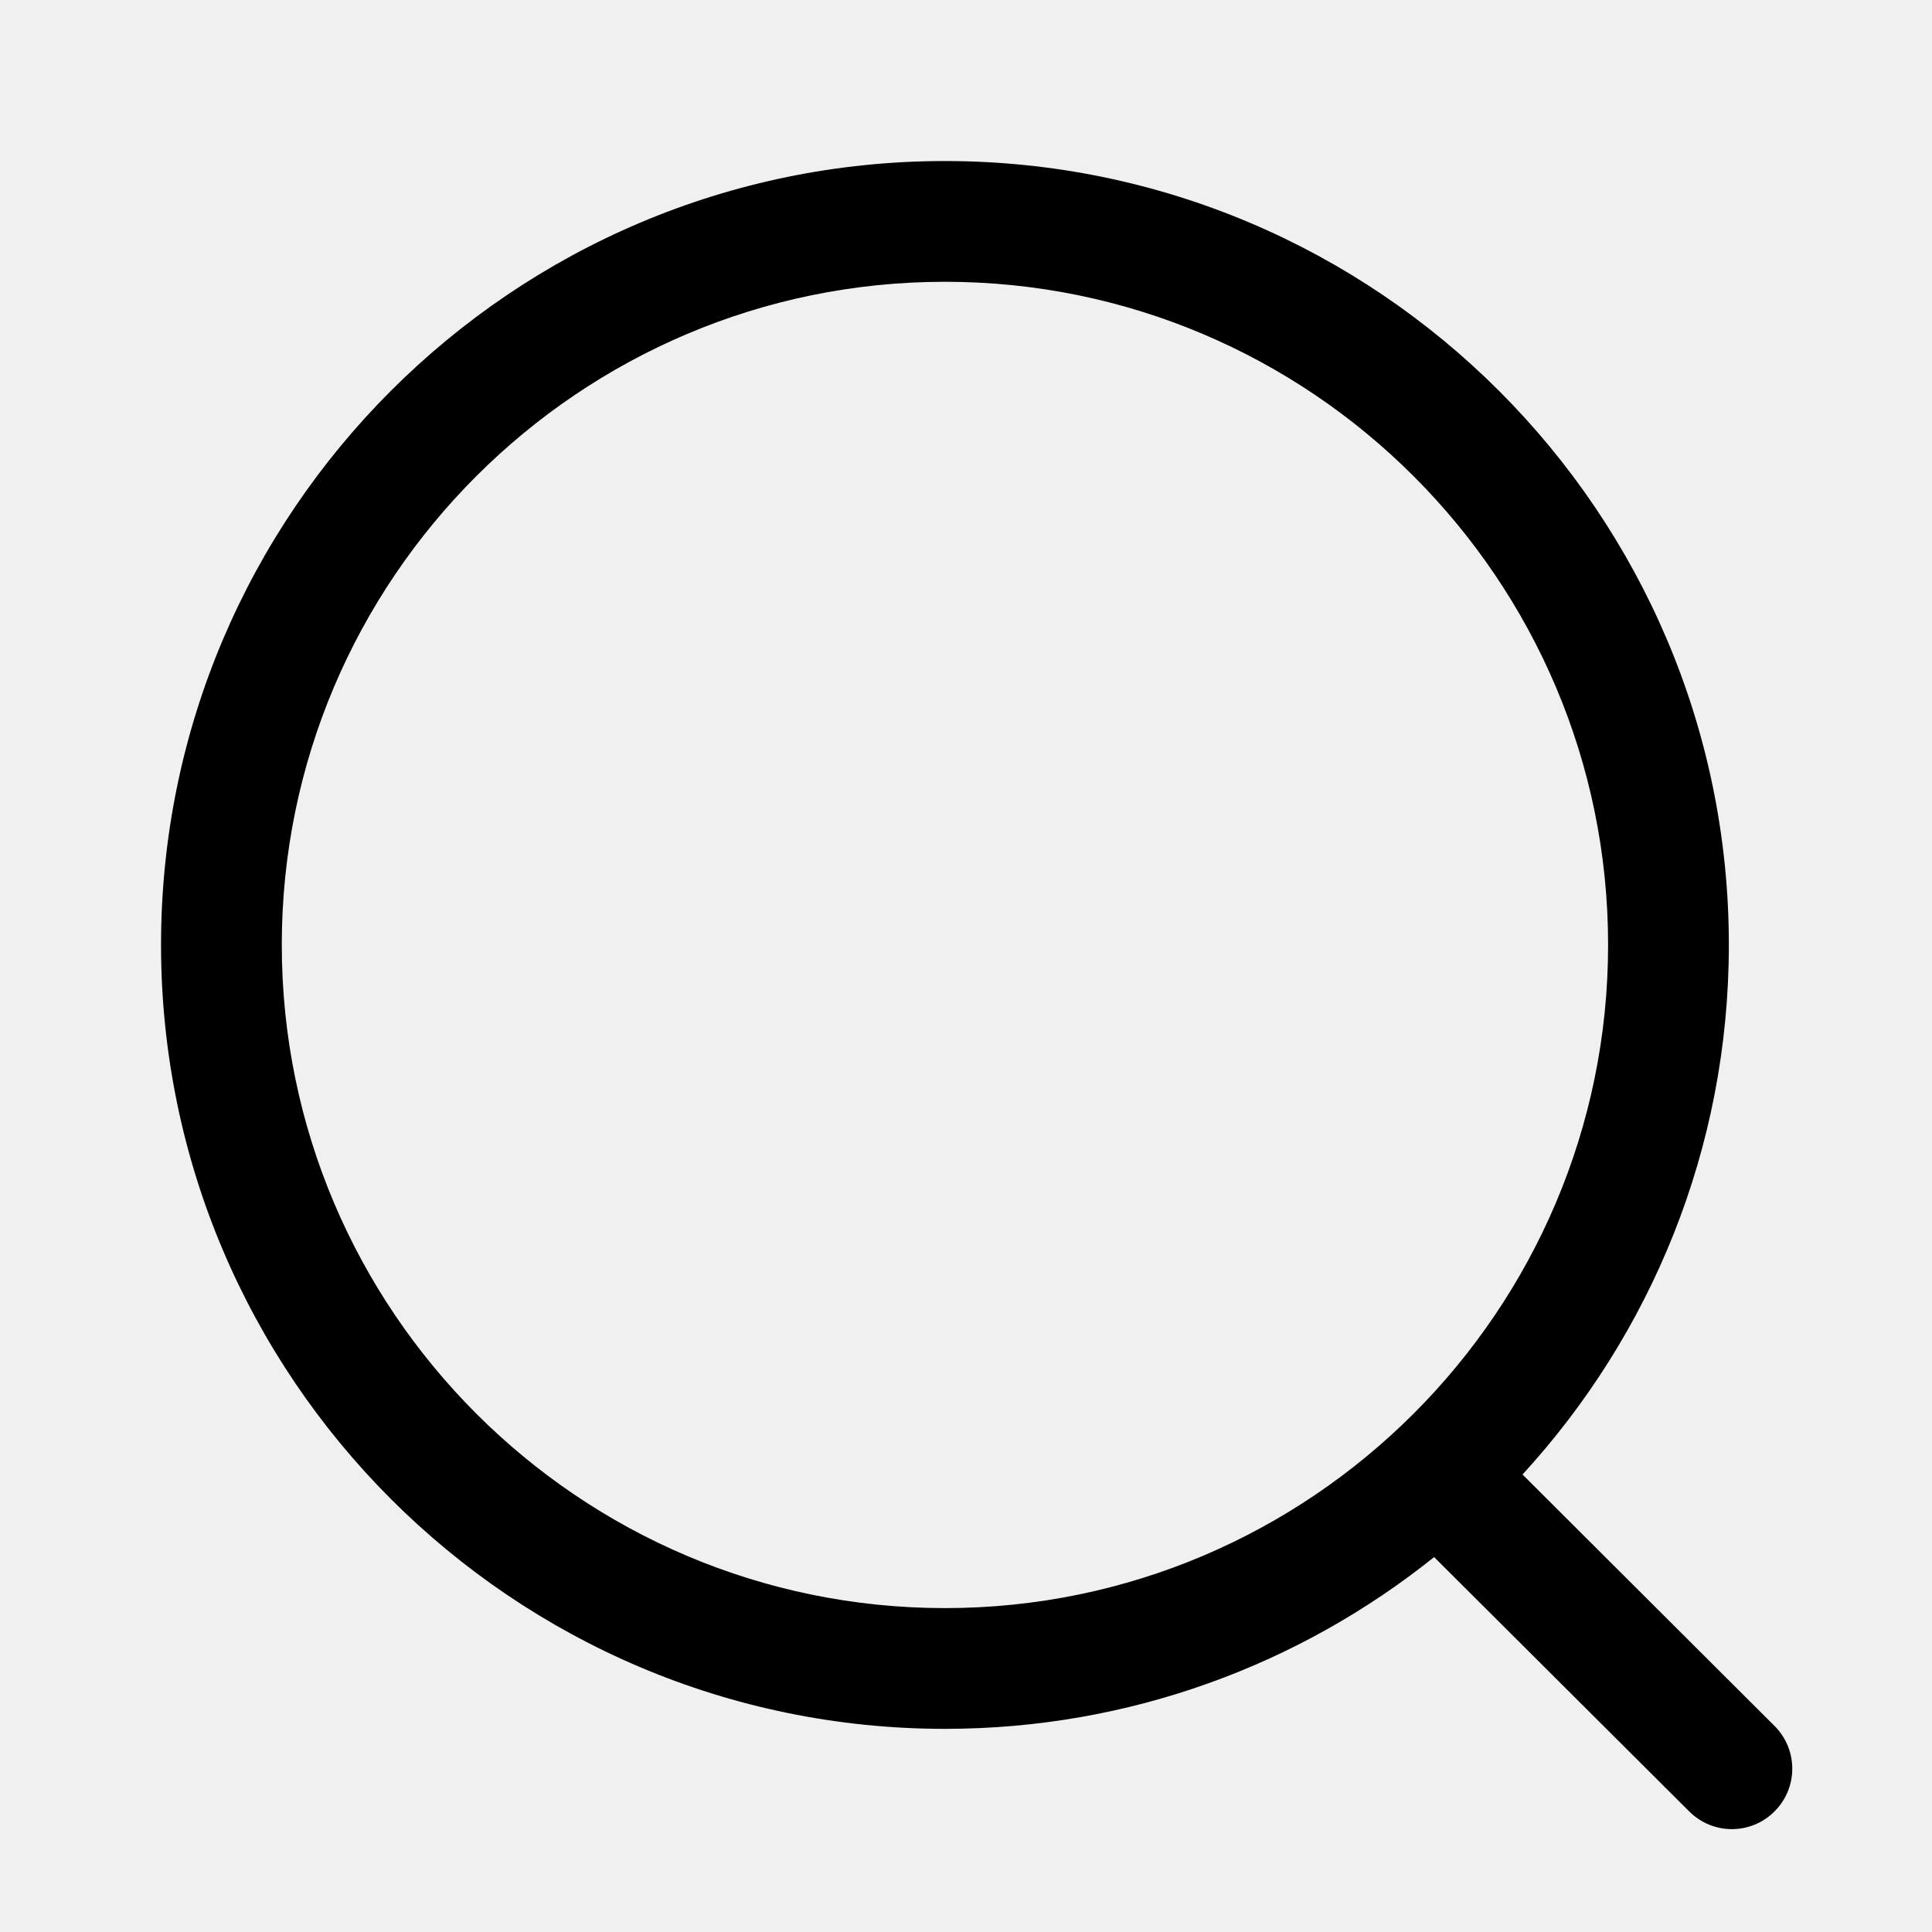
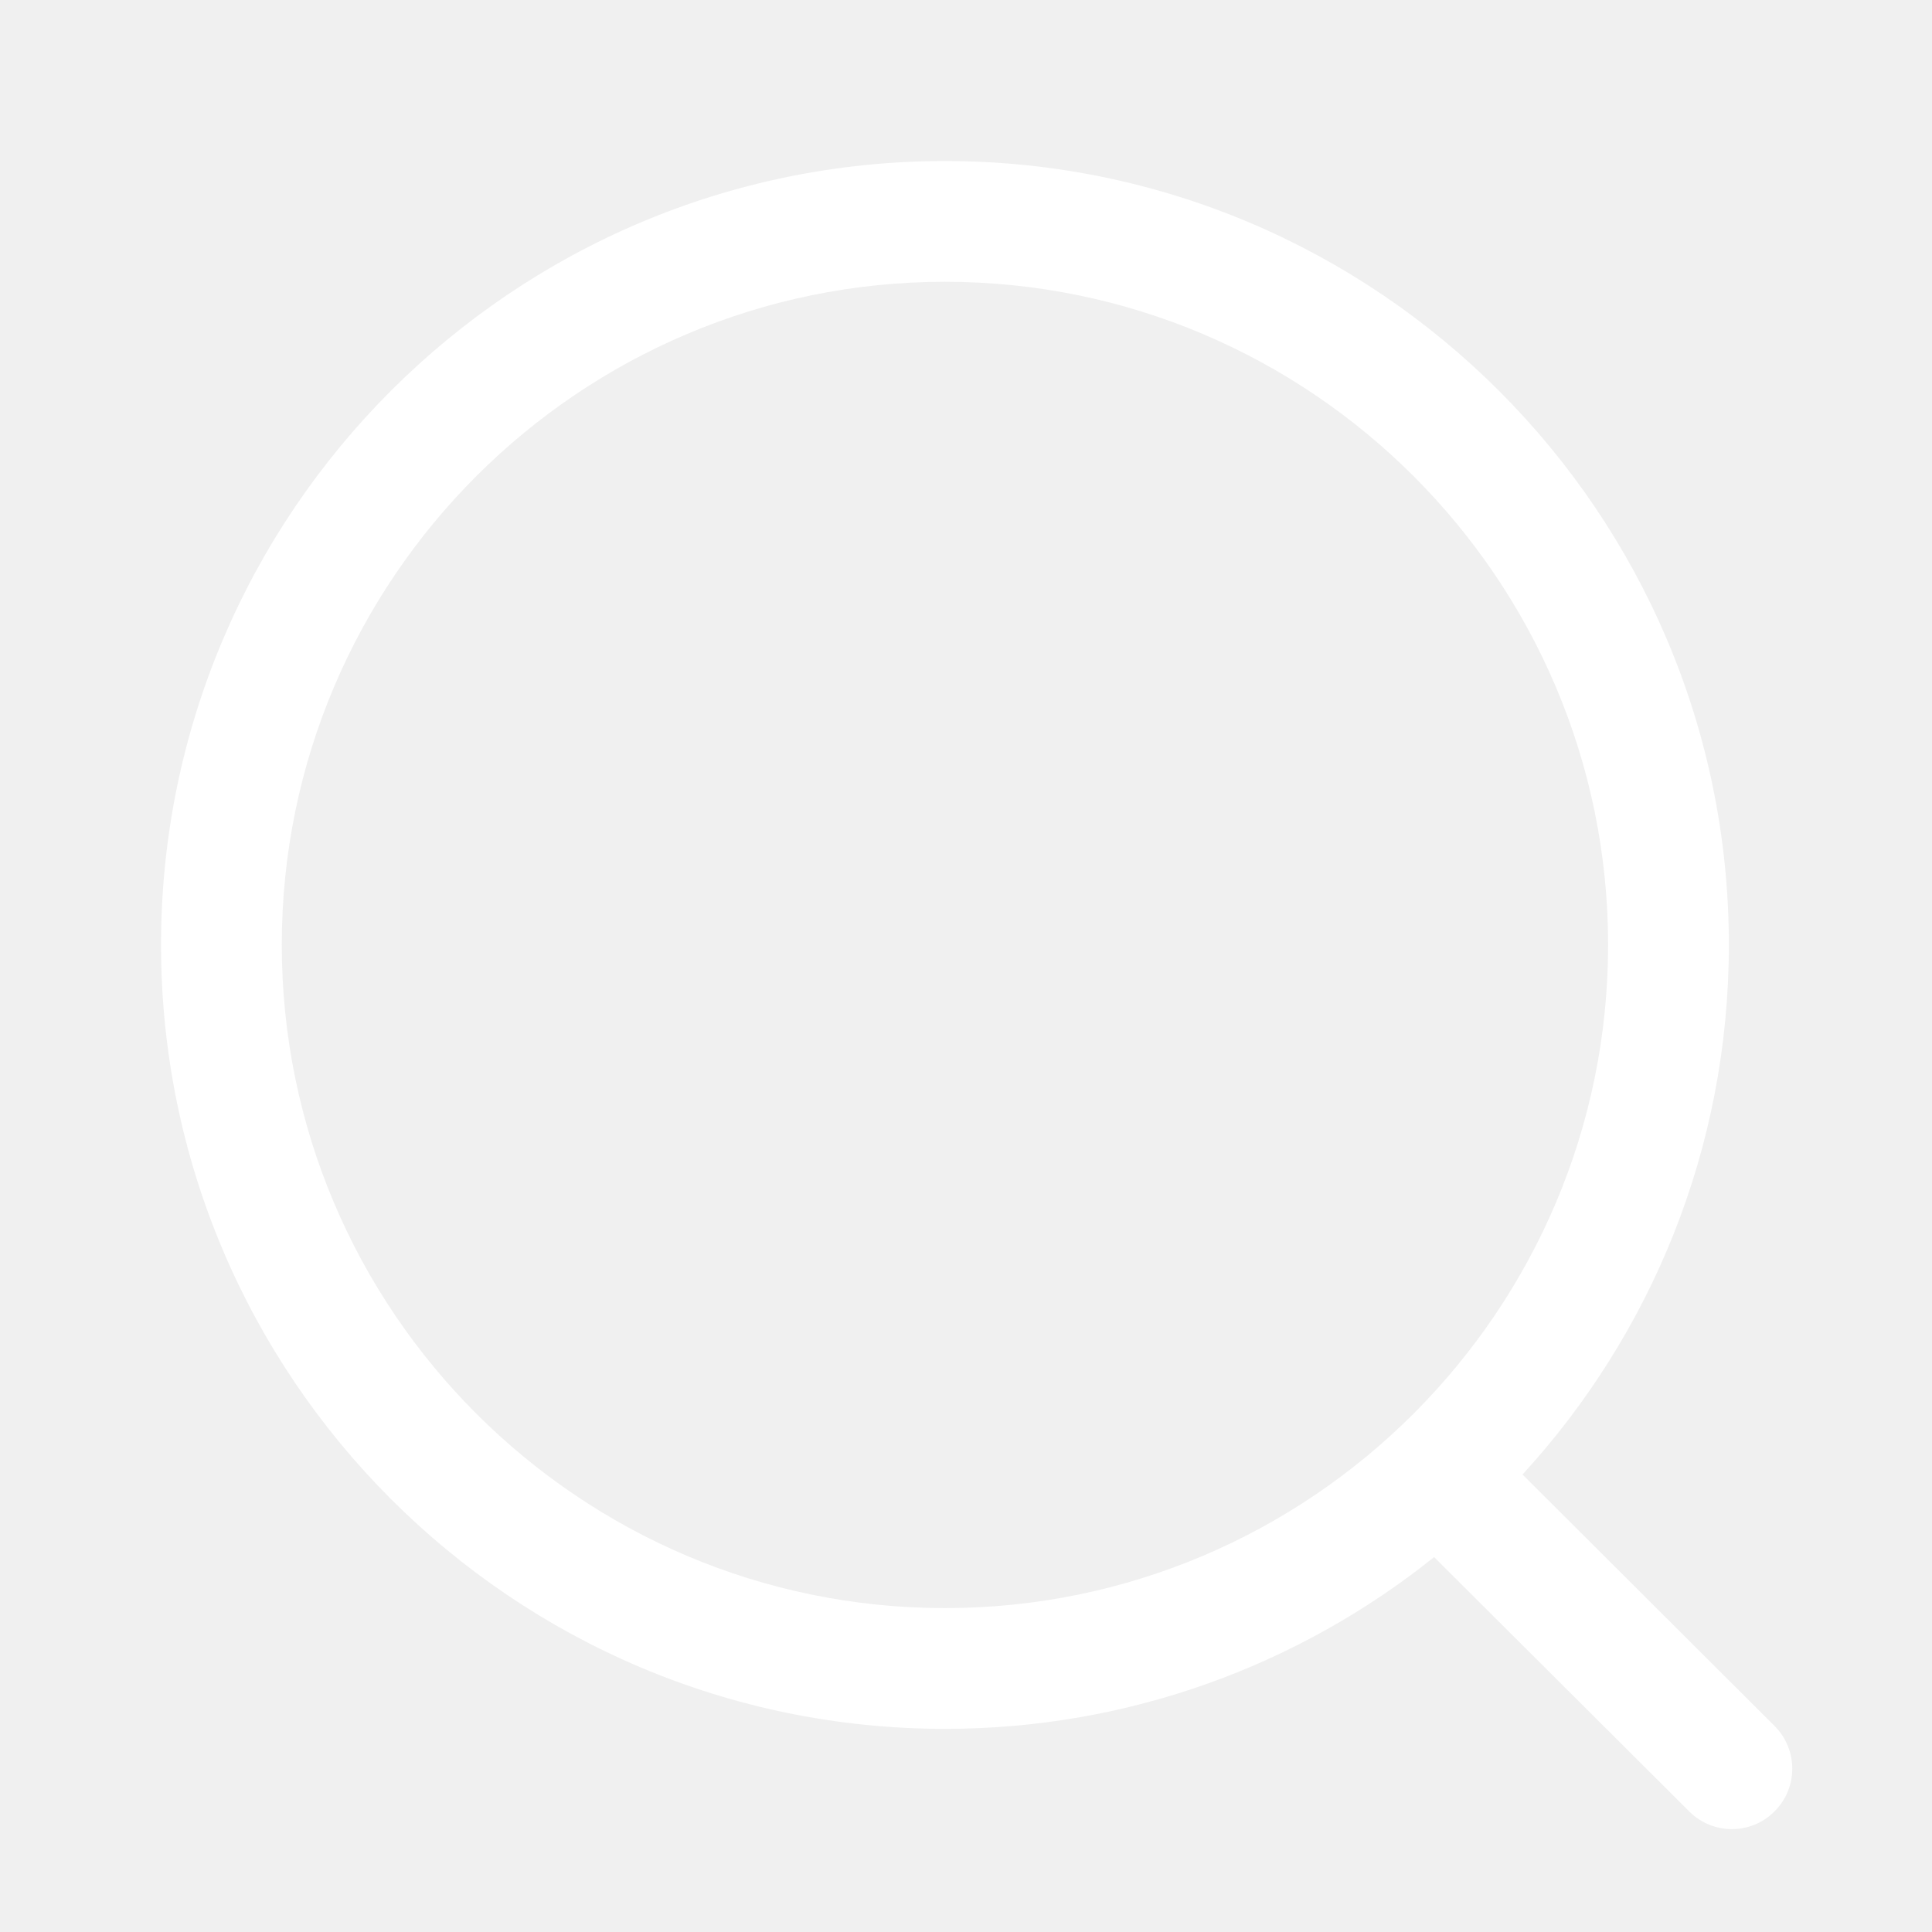
<svg xmlns="http://www.w3.org/2000/svg" width="20" height="20" viewBox="0 0 20 20" fill="none">
-   <path fill-rule="evenodd" clip-rule="evenodd" d="M9.782 1.667C14.257 1.667 17.897 5.306 17.897 9.781C17.897 11.893 17.087 13.818 15.761 15.264L18.37 17.867C18.614 18.111 18.615 18.506 18.371 18.75C18.249 18.874 18.088 18.935 17.928 18.935C17.769 18.935 17.609 18.874 17.487 18.752L14.846 16.119C13.457 17.231 11.696 17.897 9.782 17.897C5.307 17.897 1.667 14.257 1.667 9.781C1.667 5.306 5.307 1.667 9.782 1.667ZM9.782 2.917C5.997 2.917 2.917 5.996 2.917 9.781C2.917 13.567 5.997 16.647 9.782 16.647C13.567 16.647 16.647 13.567 16.647 9.781C16.647 5.996 13.567 2.917 9.782 2.917Z" fill="black" />
+   <path fill-rule="evenodd" clip-rule="evenodd" d="M9.782 1.667C14.257 1.667 17.897 5.306 17.897 9.781C17.897 11.893 17.087 13.818 15.761 15.264L18.37 17.867C18.614 18.111 18.615 18.506 18.371 18.75C18.249 18.874 18.088 18.935 17.928 18.935C17.769 18.935 17.609 18.874 17.487 18.752L14.846 16.119C13.457 17.231 11.696 17.897 9.782 17.897C5.307 17.897 1.667 14.257 1.667 9.781C1.667 5.306 5.307 1.667 9.782 1.667ZM9.782 2.917C5.997 2.917 2.917 5.996 2.917 9.781C2.917 13.567 5.997 16.647 9.782 16.647C13.567 16.647 16.647 13.567 16.647 9.781C16.647 5.996 13.567 2.917 9.782 2.917Z" fill="white" />
</svg>
